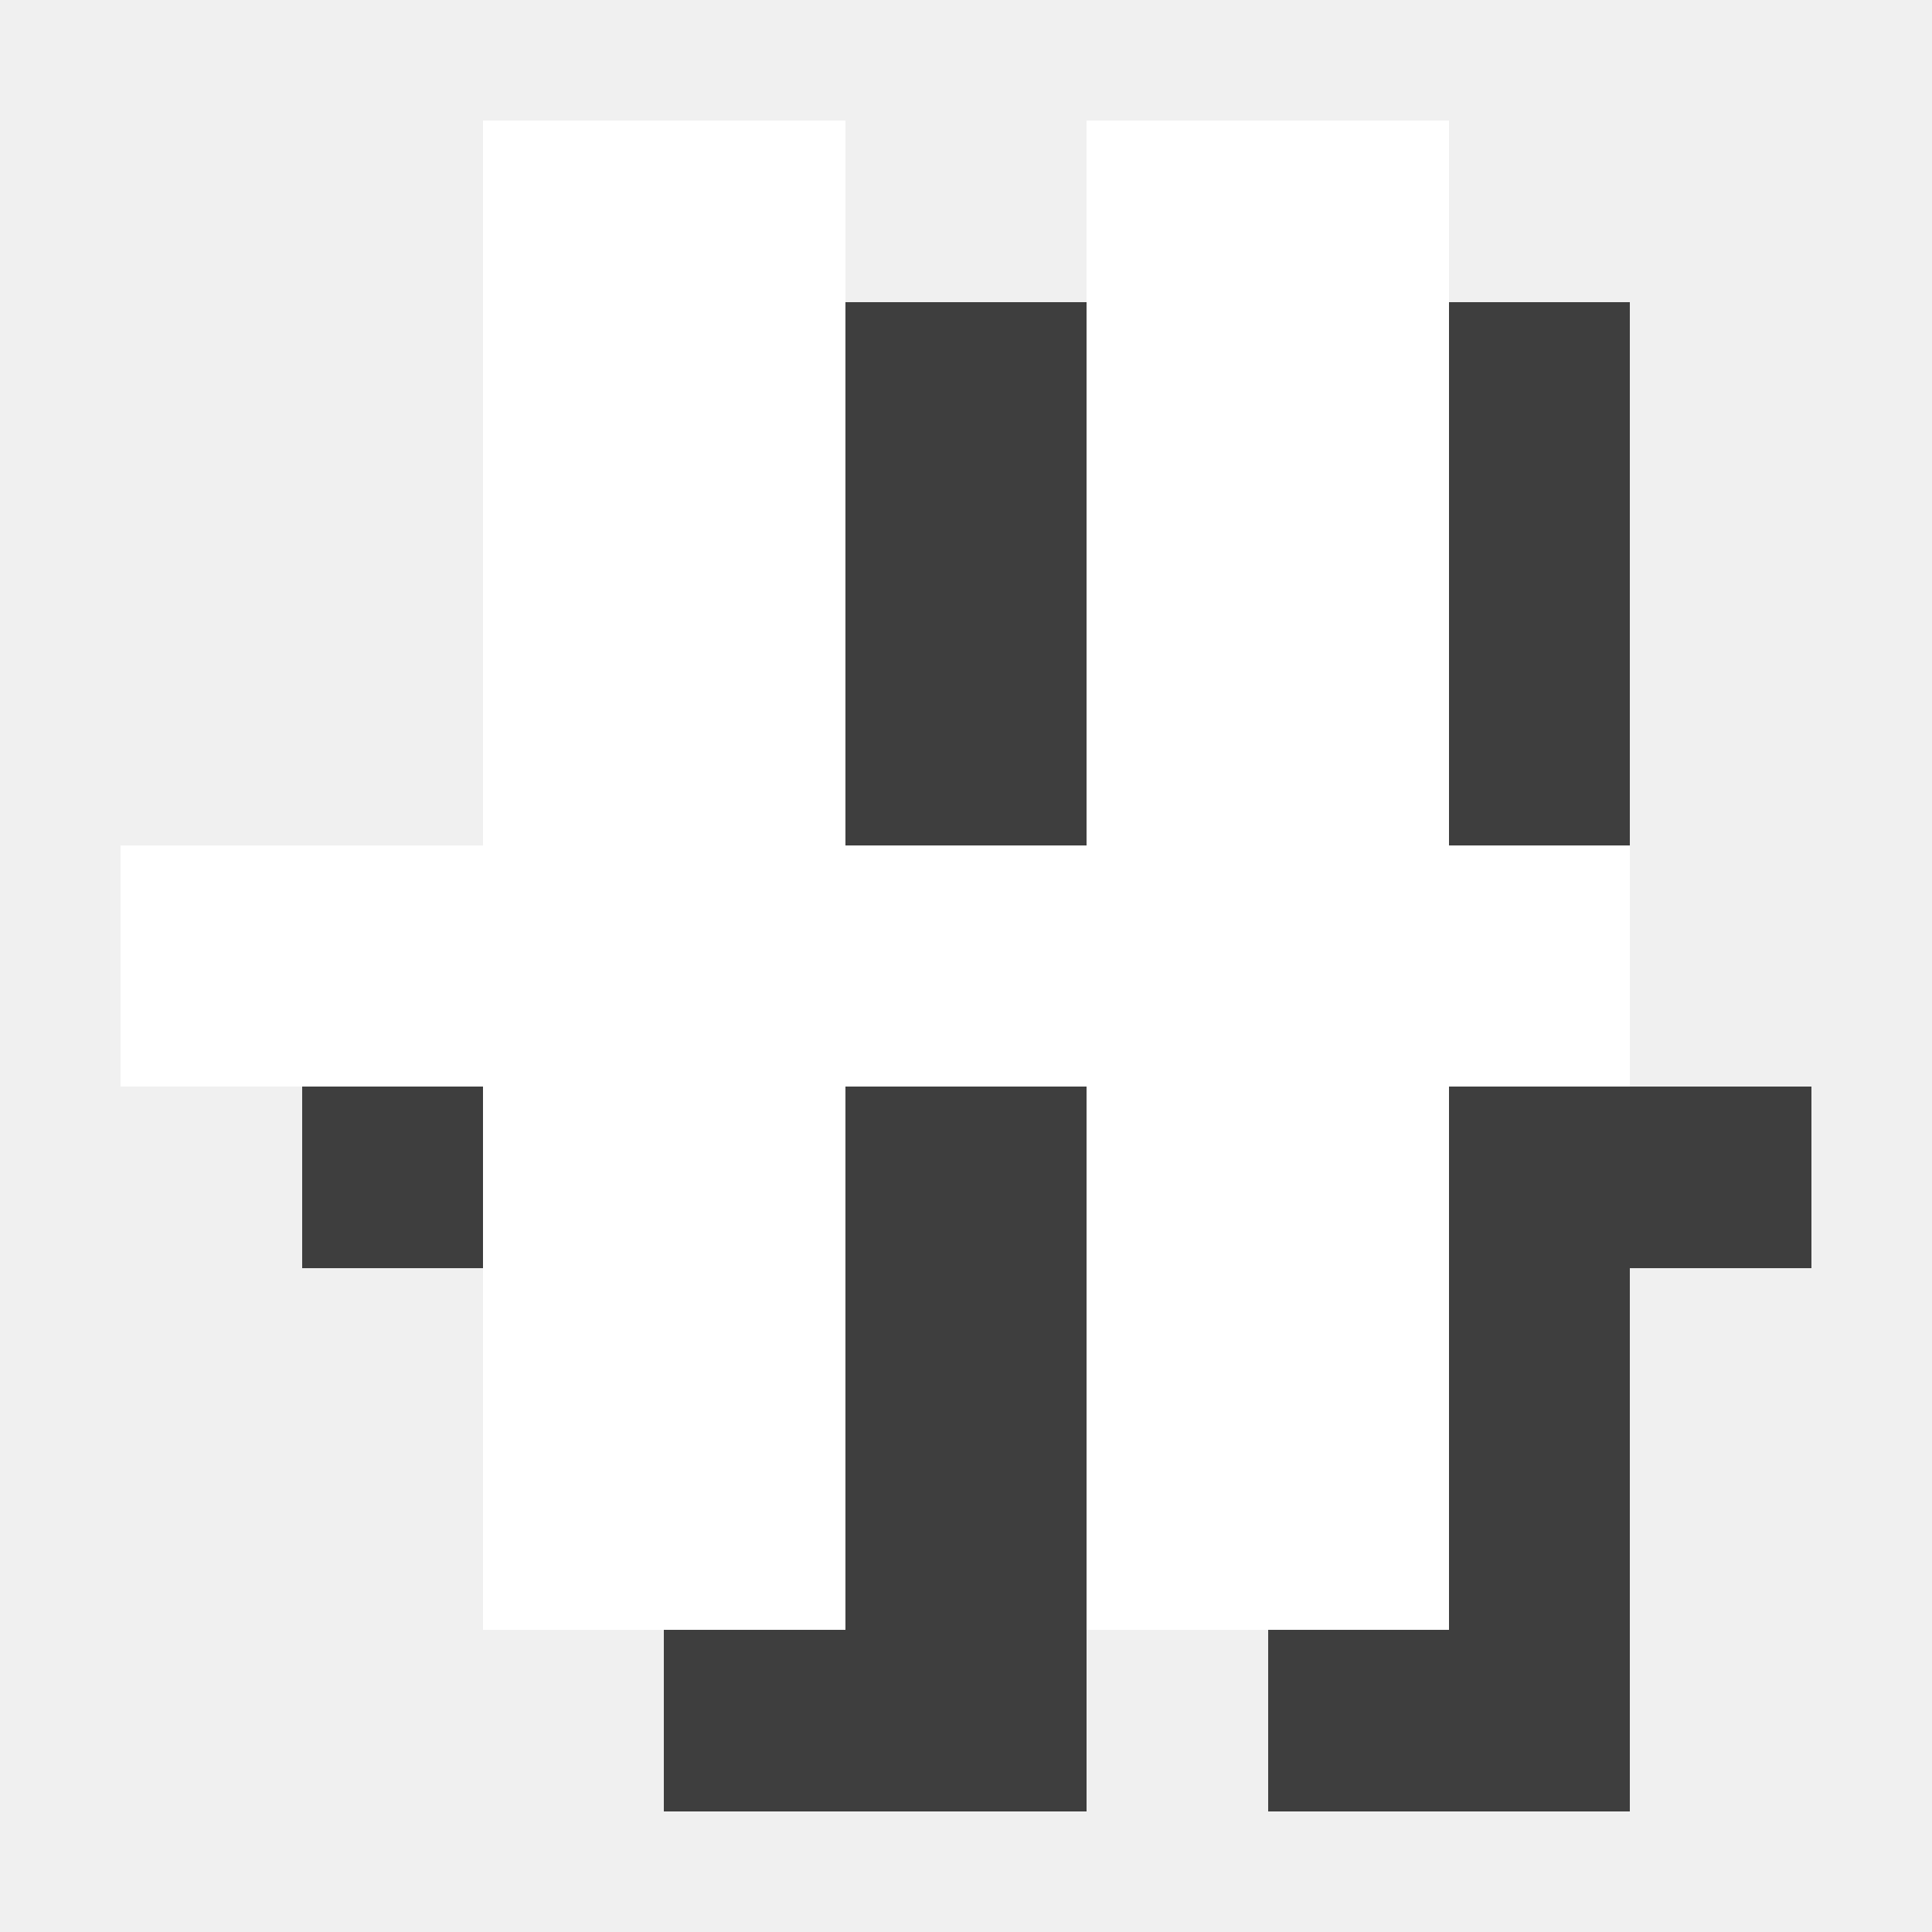
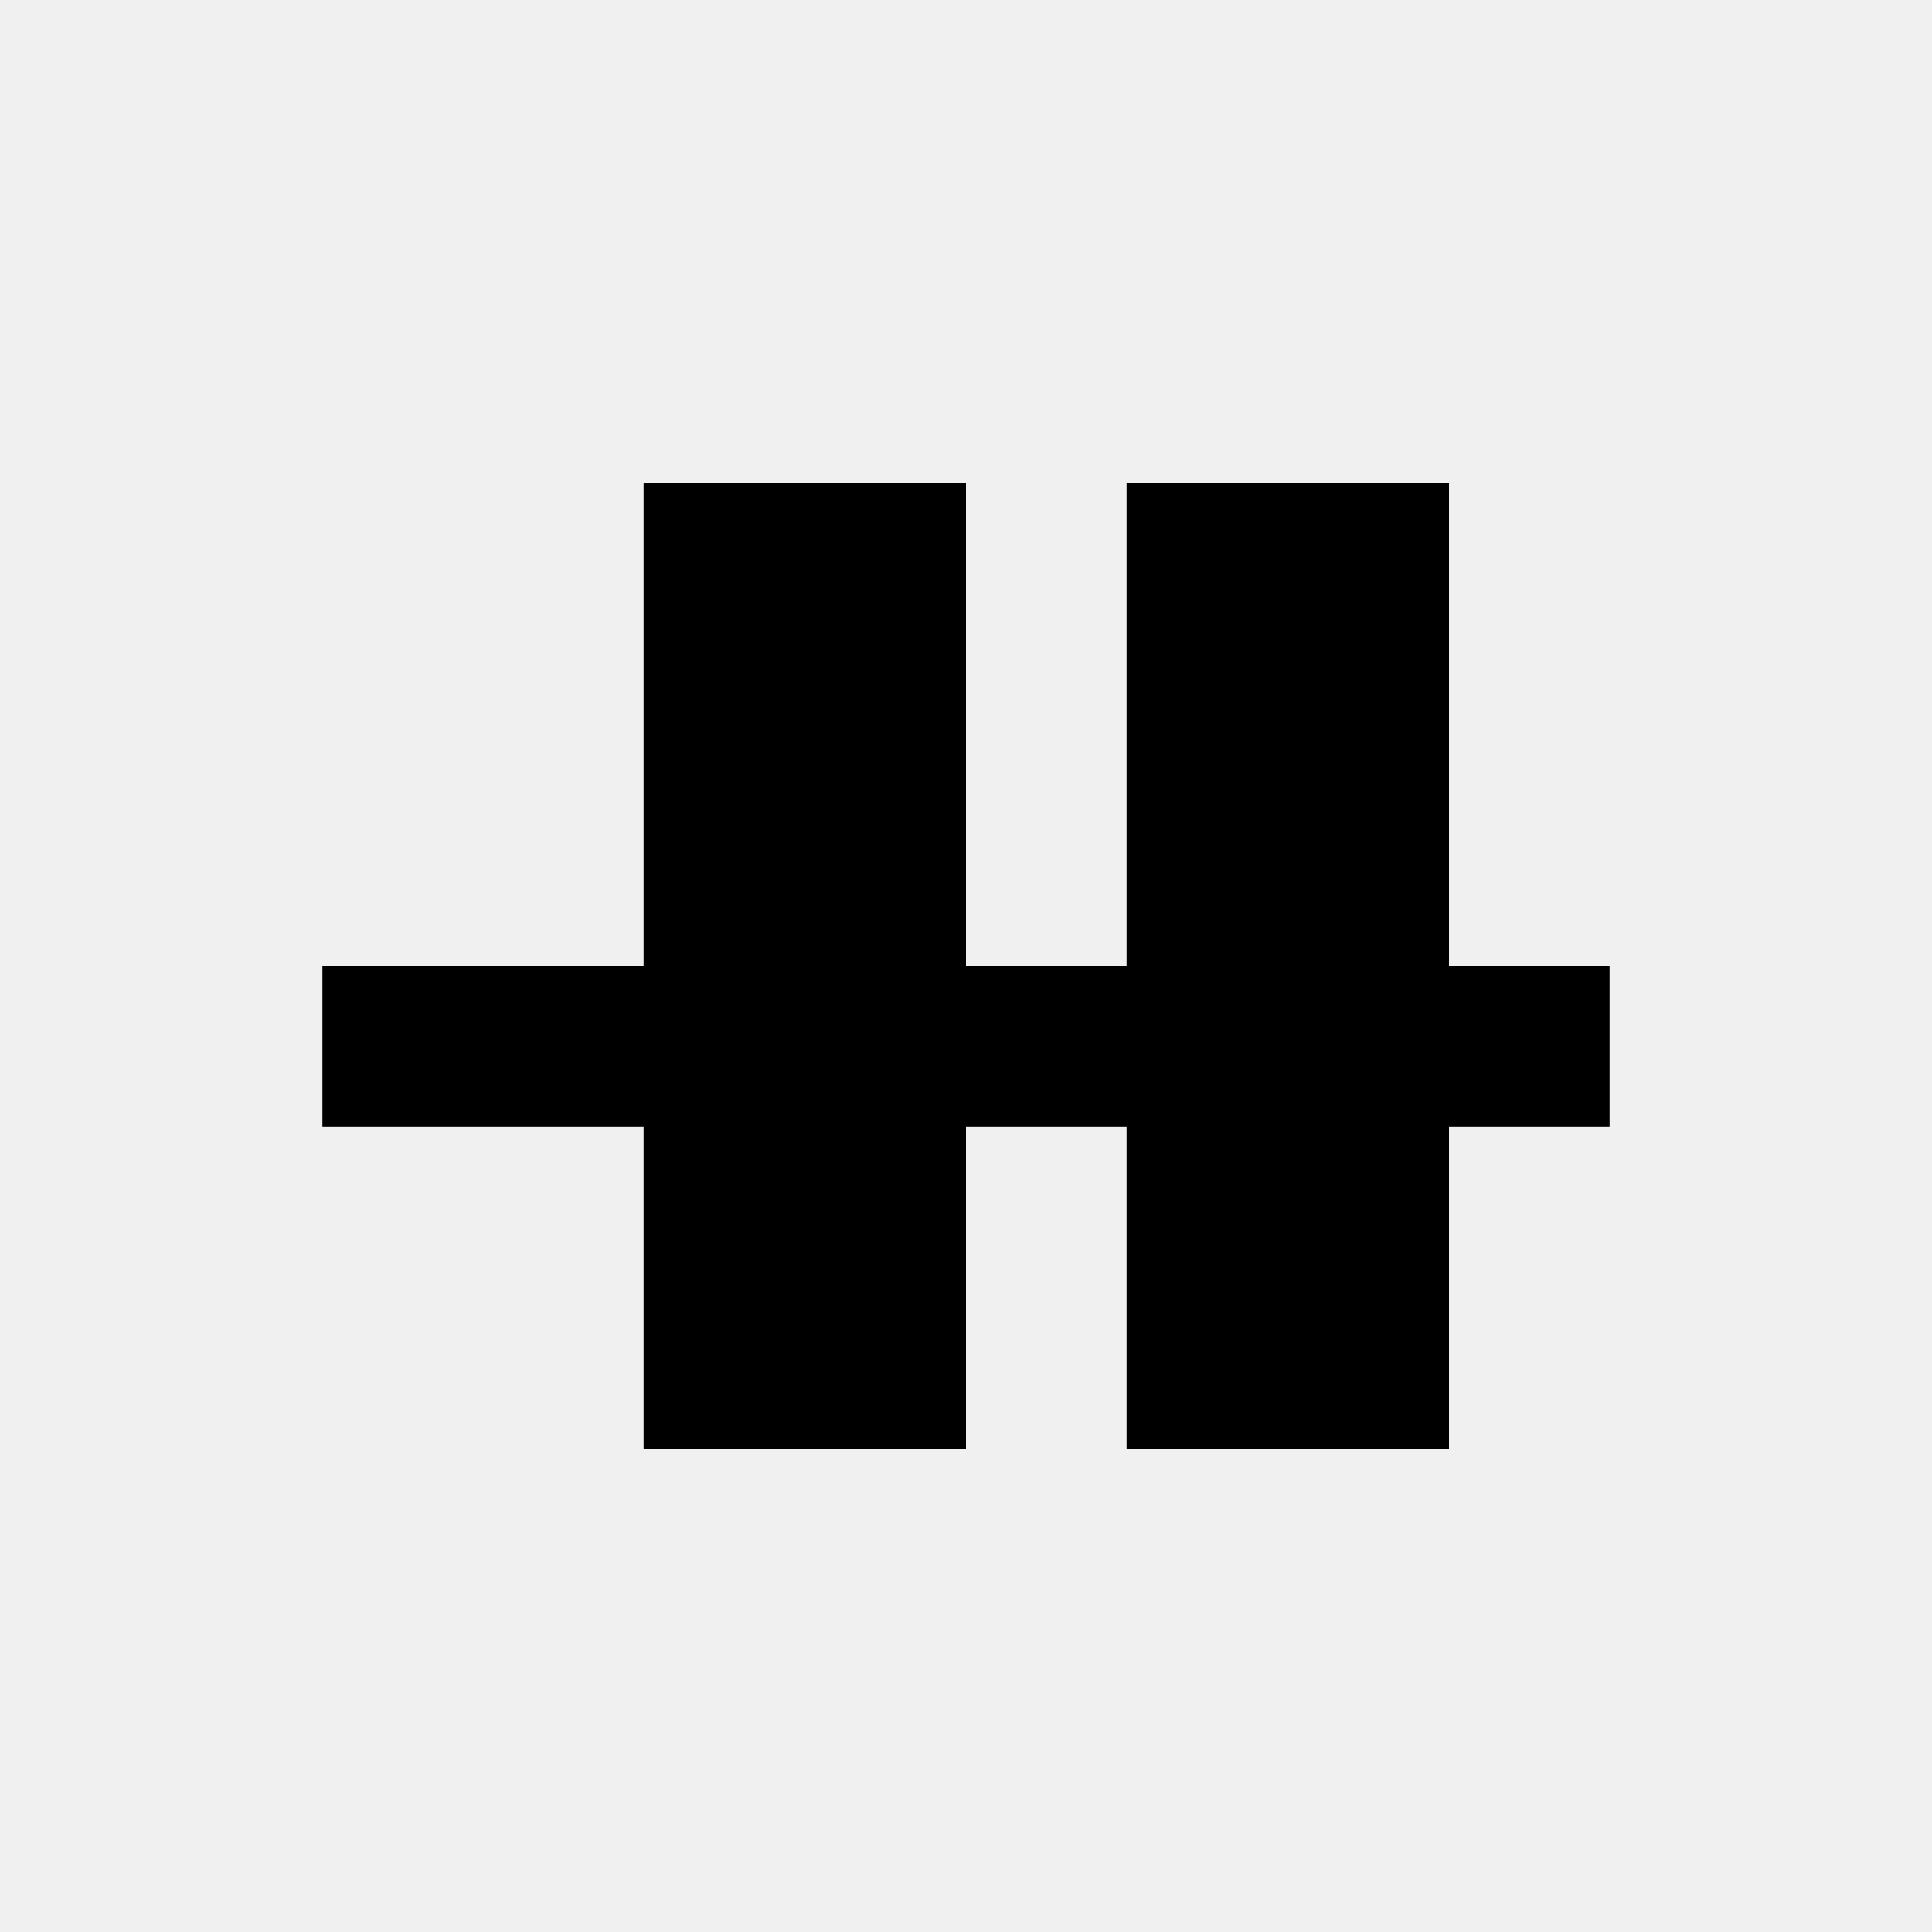
- <svg xmlns="http://www.w3.org/2000/svg" viewBox="0 0 32 32" shape-rendering="crispEdges">
-   <path fill="#ffffff" d="M8,2h6v1h-6zM18,2h6v1h-6zM8,3h6v1h-6zM18,3h6v1h-6zM8,4h6v1h-6zM18,4h6v1h-6zM8,5h6v1h-6zM18,5h6v1h-6zM8,6h6v1h-6zM18,6h6v1h-6zM8,7h6v1h-6zM18,7h6v1h-6zM8,8h6v1h-6zM18,8h6v1h-6zM8,9h6v1h-6zM18,9h6v1h-6zM8,10h6v1h-6zM18,10h6v1h-6zM8,11h6v1h-6zM18,11h6v1h-6zM8,12h6v1h-6zM18,12h6v1h-6zM8,13h6v1h-6zM18,13h6v1h-6zM2,14h25v1h-25zM2,15h25v1h-25zM2,16h25v1h-25zM2,17h25v1h-25zM8,18h6v1h-6zM18,18h6v1h-6zM8,19h6v1h-6zM18,19h6v1h-6zM8,20h6v1h-6zM18,20h6v1h-6zM8,21h6v1h-6zM18,21h6v1h-6zM8,22h6v1h-6zM18,22h6v1h-6zM8,23h6v1h-6zM18,23h6v1h-6zM8,24h6v1h-6zM18,24h6v1h-6zM8,25h6v1h-6zM18,25h6v1h-6zM8,26h6v1h-6zM18,26h6v1h-6z" />
-   <path fill="#3e3e3e" d="M14,5h4v1h-4zM24,5h3v1h-3zM14,6h4v1h-4zM24,6h3v1h-3zM14,7h4v1h-4zM24,7h3v1h-3zM14,8h4v1h-4zM24,8h3v1h-3zM14,9h4v1h-4zM24,9h3v1h-3zM14,10h4v1h-4zM24,10h3v1h-3zM14,11h4v1h-4zM24,11h3v1h-3zM14,12h4v1h-4zM24,12h3v1h-3zM14,13h4v1h-4zM24,13h3v1h-3zM5,18h3v1h-3zM14,18h4v1h-4zM24,18h6v1h-6zM5,19h3v1h-3zM14,19h4v1h-4zM24,19h6v1h-6zM5,20h3v1h-3zM14,20h4v1h-4zM24,20h6v1h-6zM14,21h4v1h-4zM24,21h3v1h-3zM14,22h4v1h-4zM24,22h3v1h-3zM14,23h4v1h-4zM24,23h3v1h-3zM14,24h4v1h-4zM24,24h3v1h-3zM14,25h4v1h-4zM24,25h3v1h-3zM14,26h4v1h-4zM24,26h3v1h-3zM11,27h7v1h-7zM21,27h6v1h-6zM11,28h7v1h-7zM21,28h6v1h-6zM11,29h7v1h-7zM21,29h6v1h-6z" />
+ <svg xmlns="http://www.w3.org/2000/svg" viewBox="0 0 24 24" width="24" height="24" shape-rendering="crispEdges">
+   <path fill="currentColor" d="M8 6h4v2H8z M14 6h4v2H14z M8 8h4v2H8z M14 8h4v2H14z M8 10h4v2H8z M14 10h4v2H14z M4 12h16v2H4z M8 14h4v2H8z M14 14h4v2H14z M8 16h4v2H8z M14 16h4v2H14z" />
</svg>
